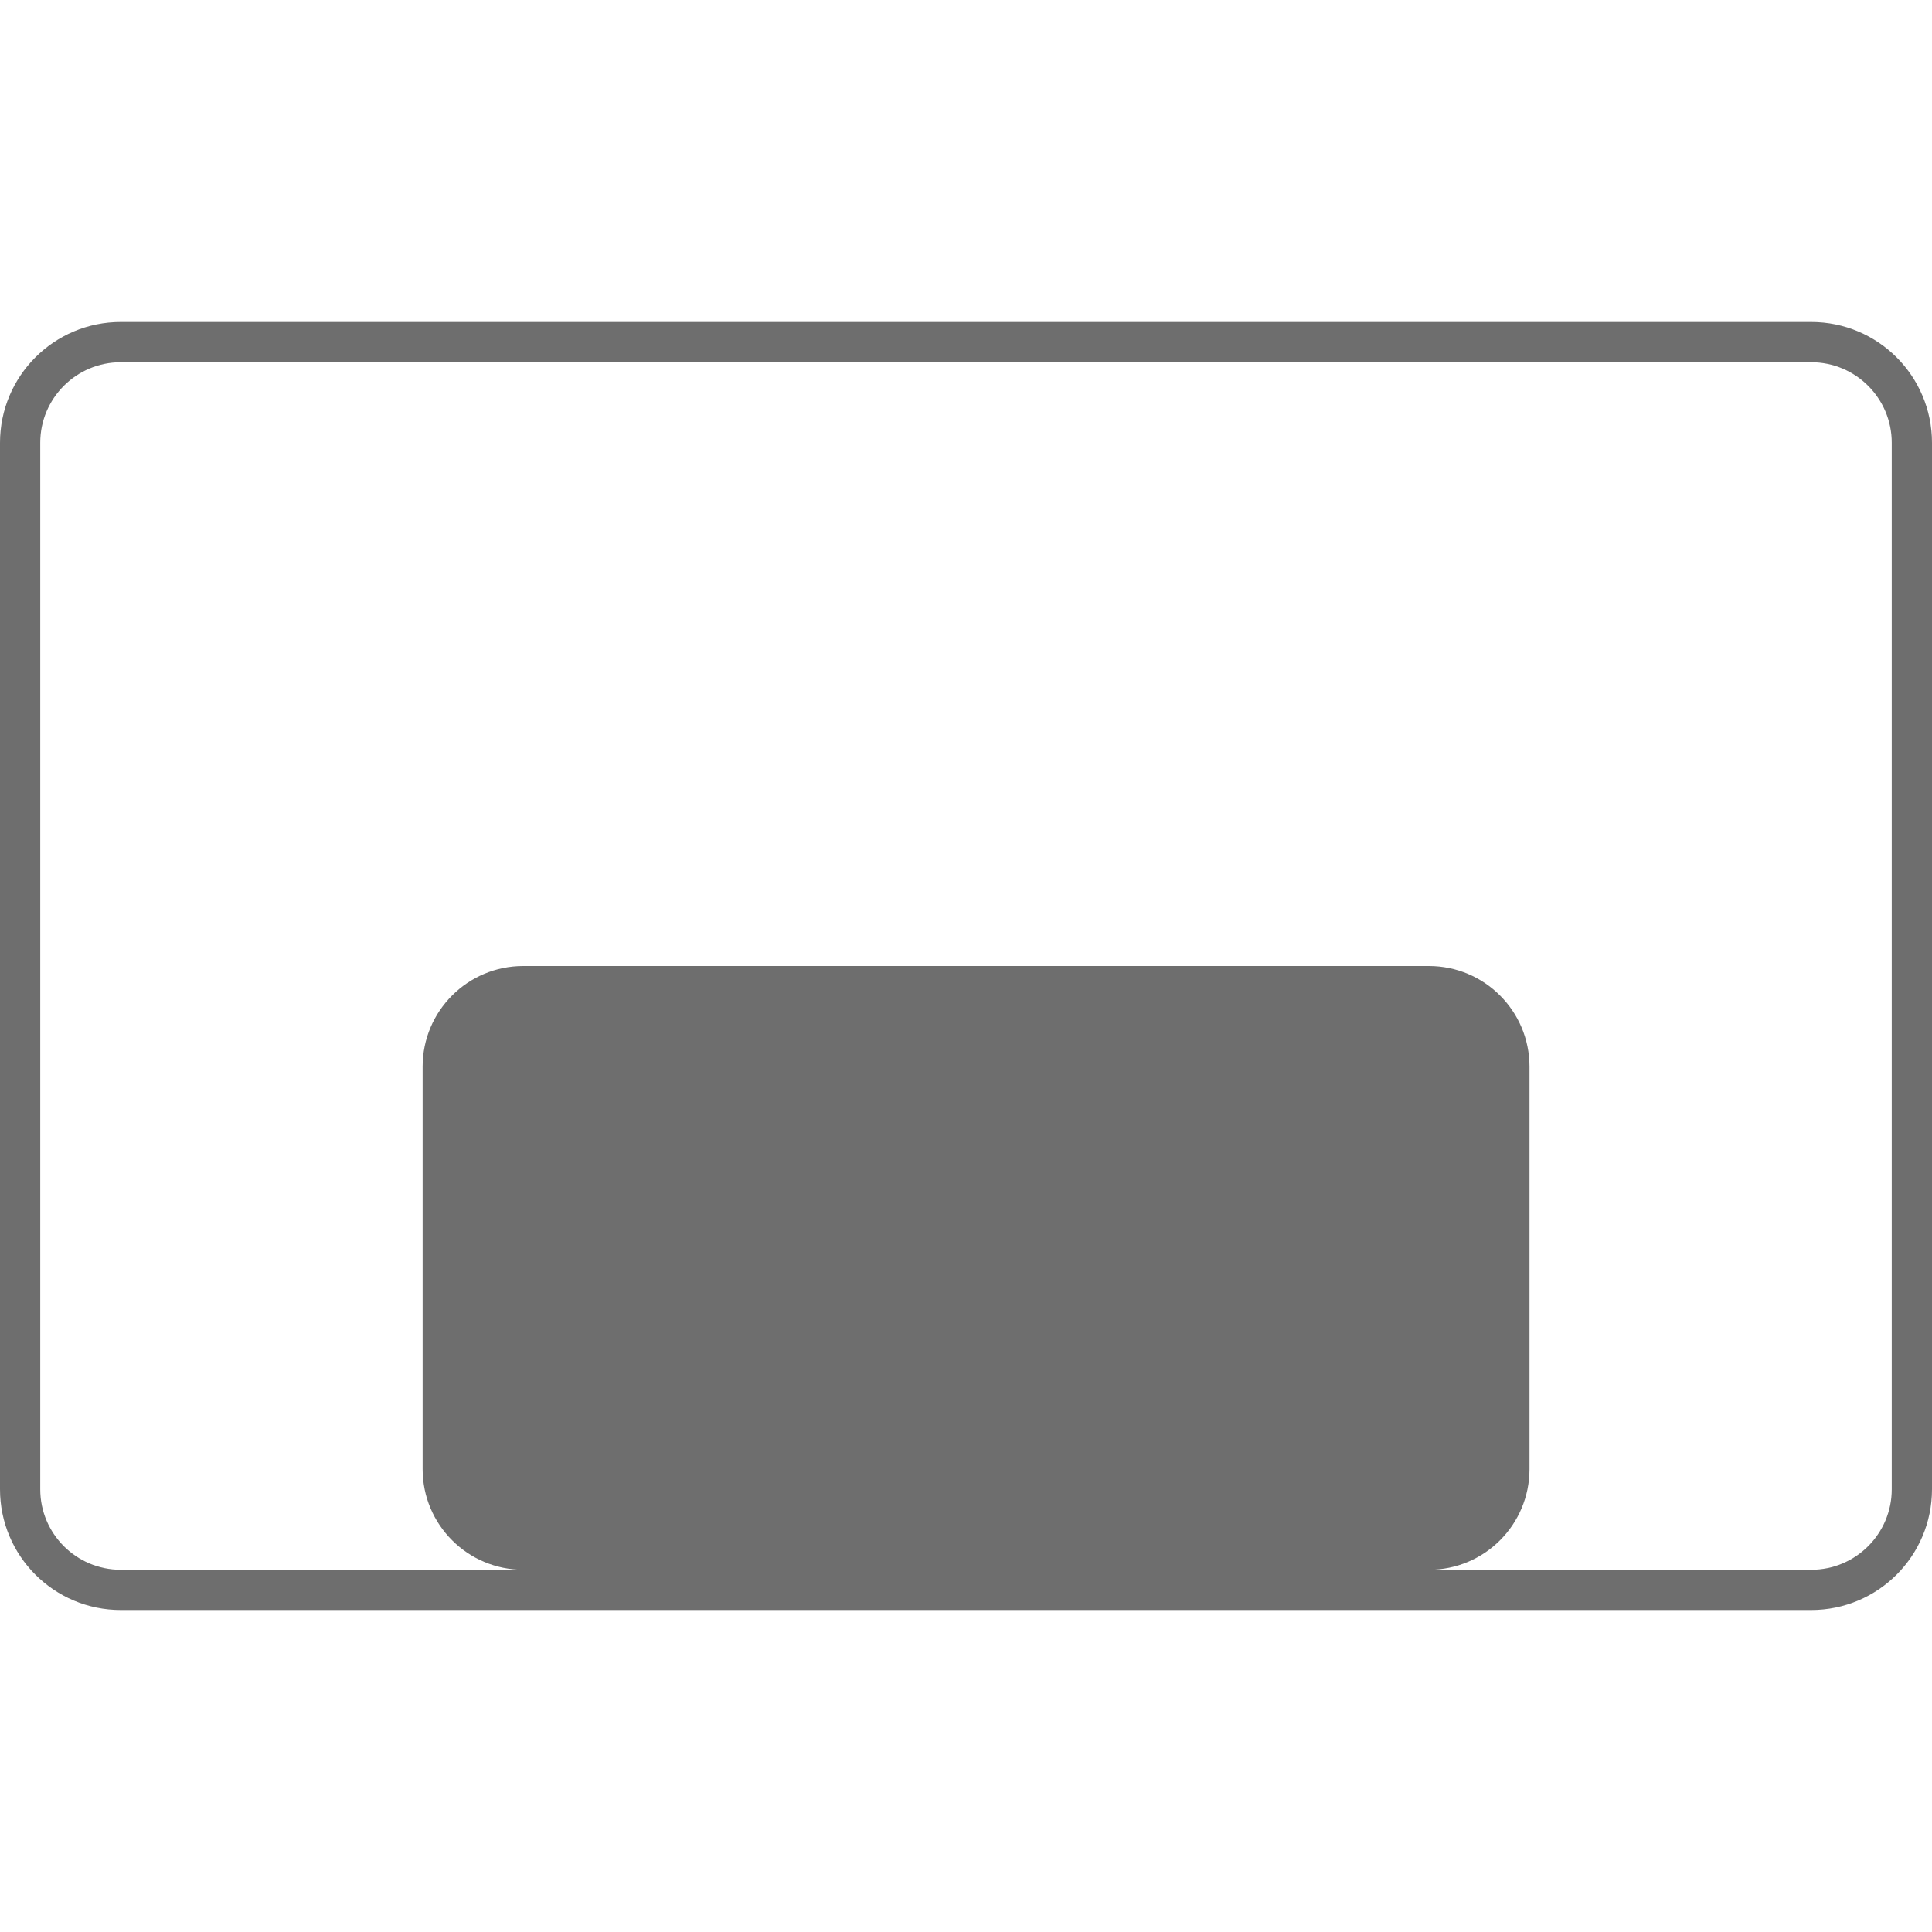
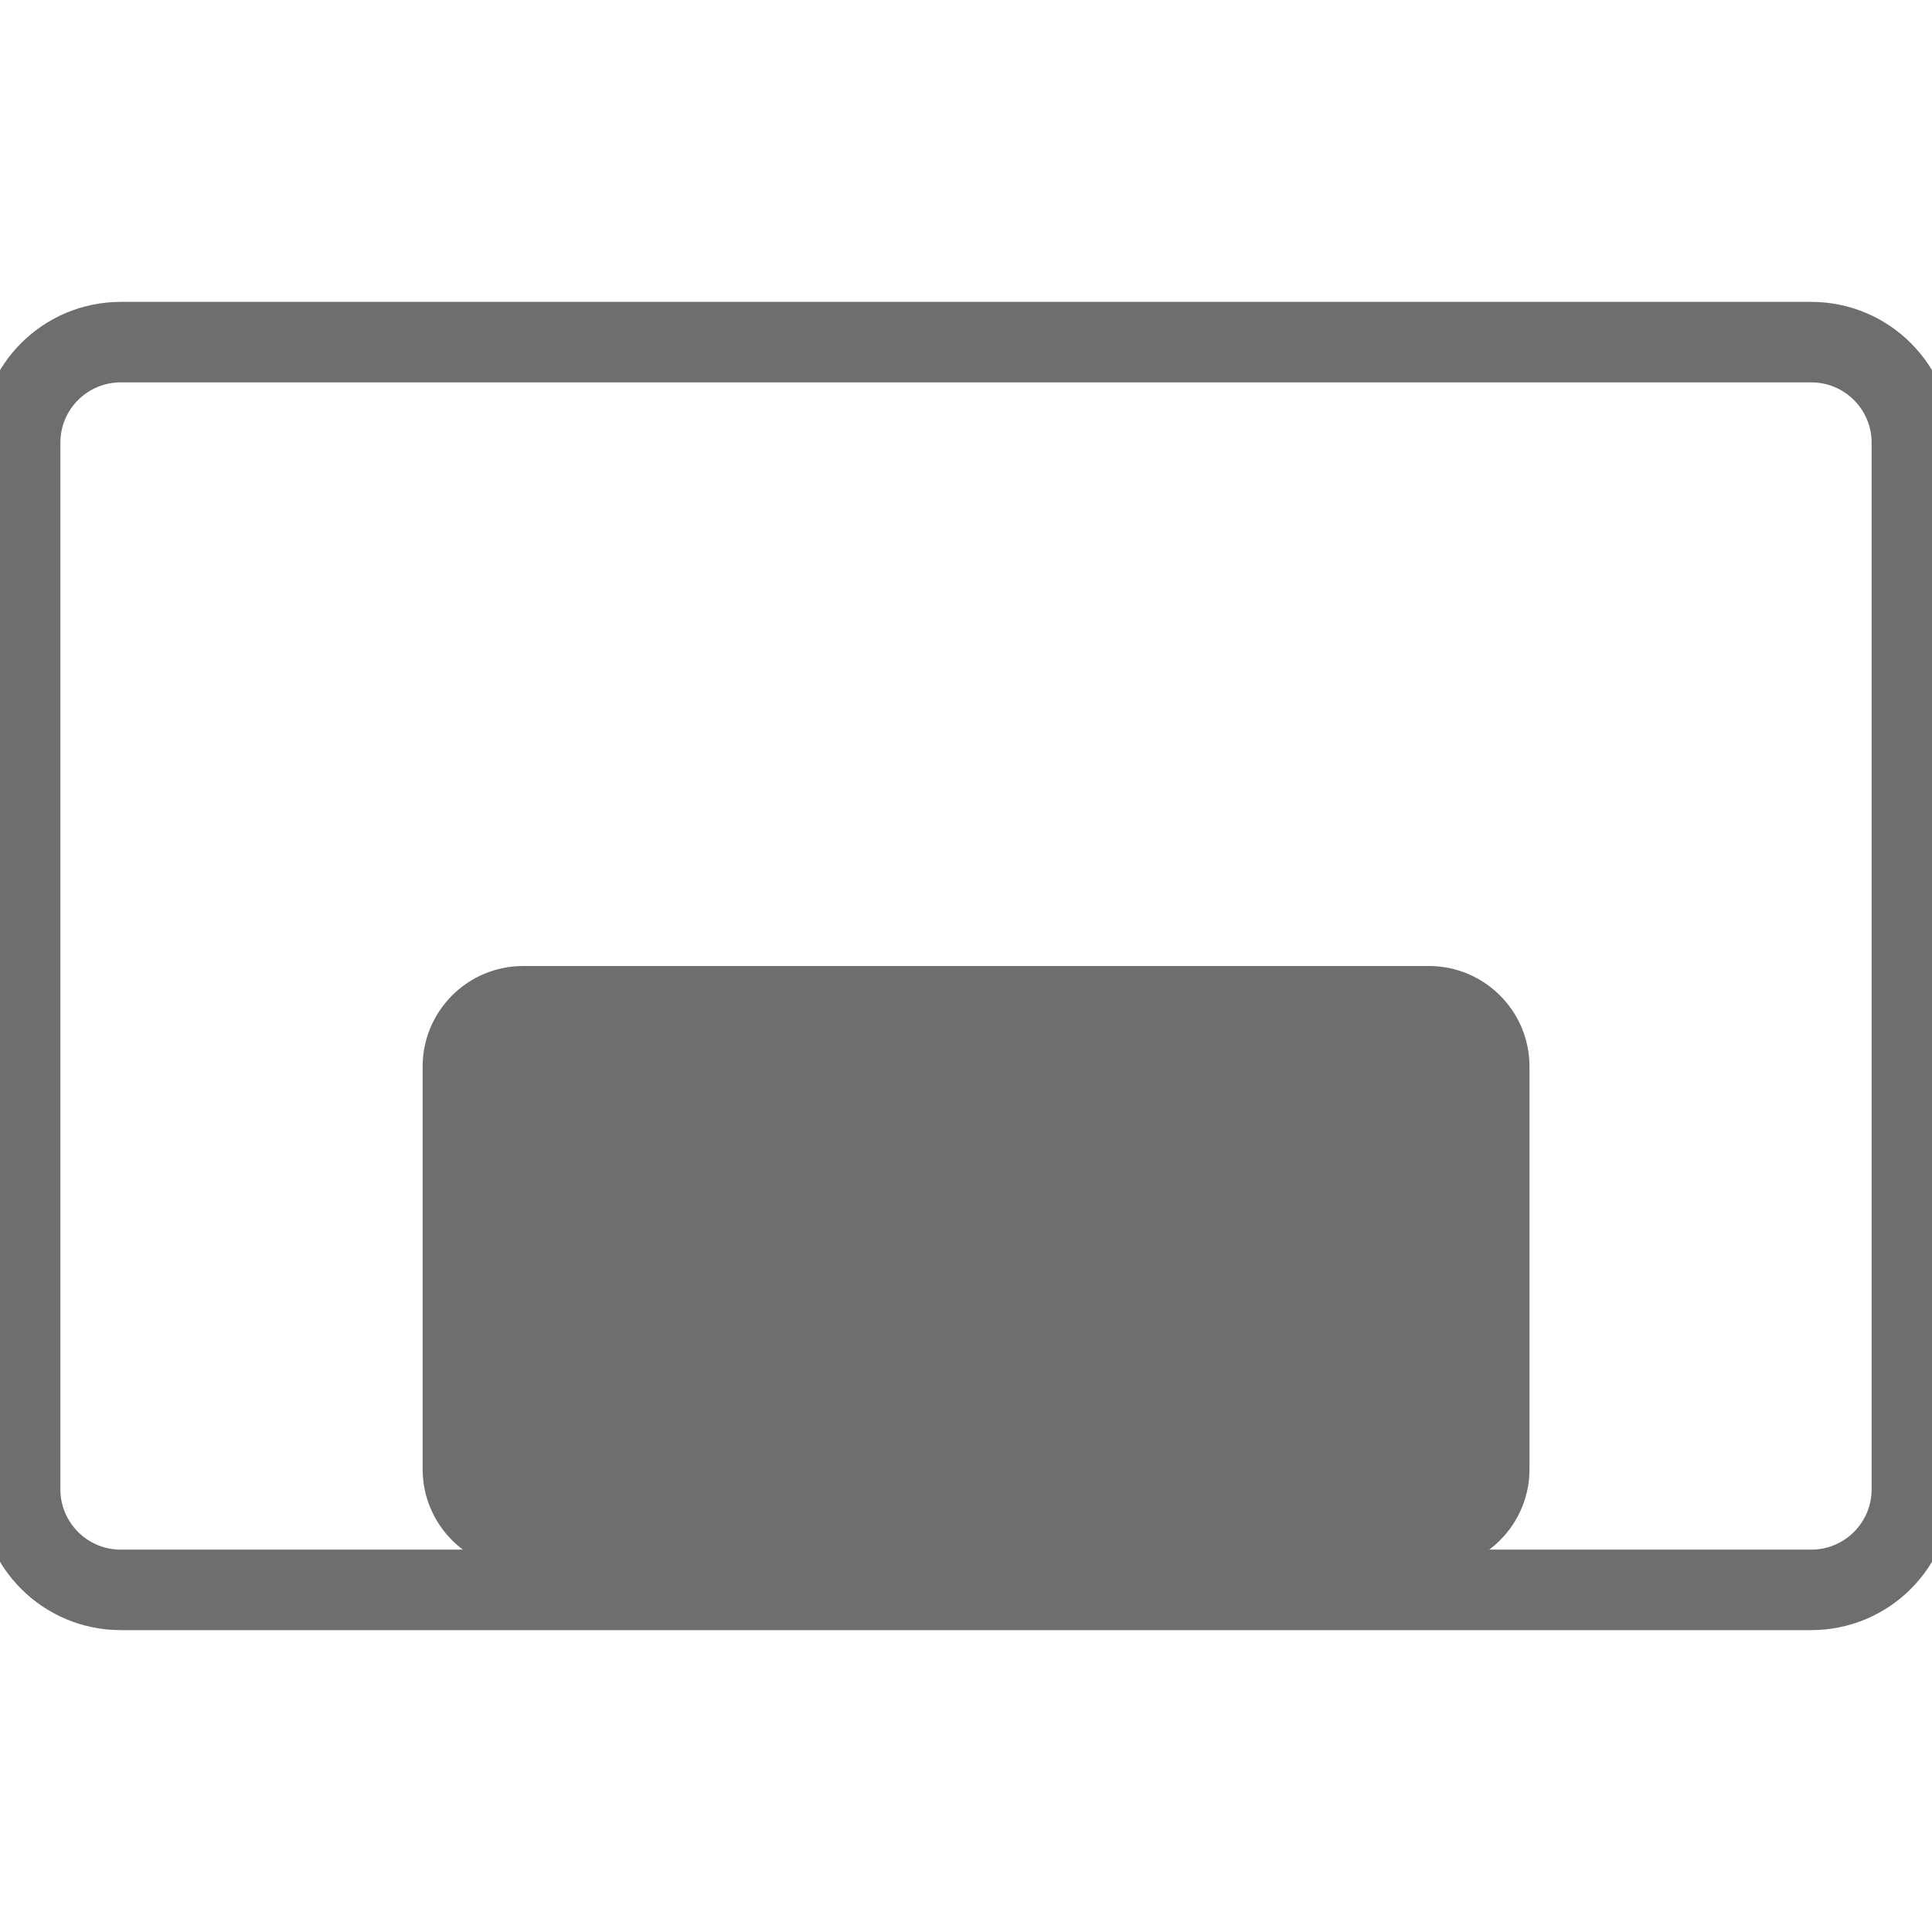
<svg xmlns="http://www.w3.org/2000/svg" version="1.0" width="16" height="16" viewBox="0 0 192 128">
-   <rect id="screen" stroke="#6E6E6E" stroke-width="4" fill="none" x="2" y="2" rx="10" width="188" height="124" />
+   <rect id="screen" stroke="#6E6E6E" stroke-width="8" fill="none" x="2" y="2" rx="10" width="188" height="124" />
  <rect id="move-down" x="42" y="64" width="110" height="60" rx="10" fill="#6E6E6E" />
</svg>
